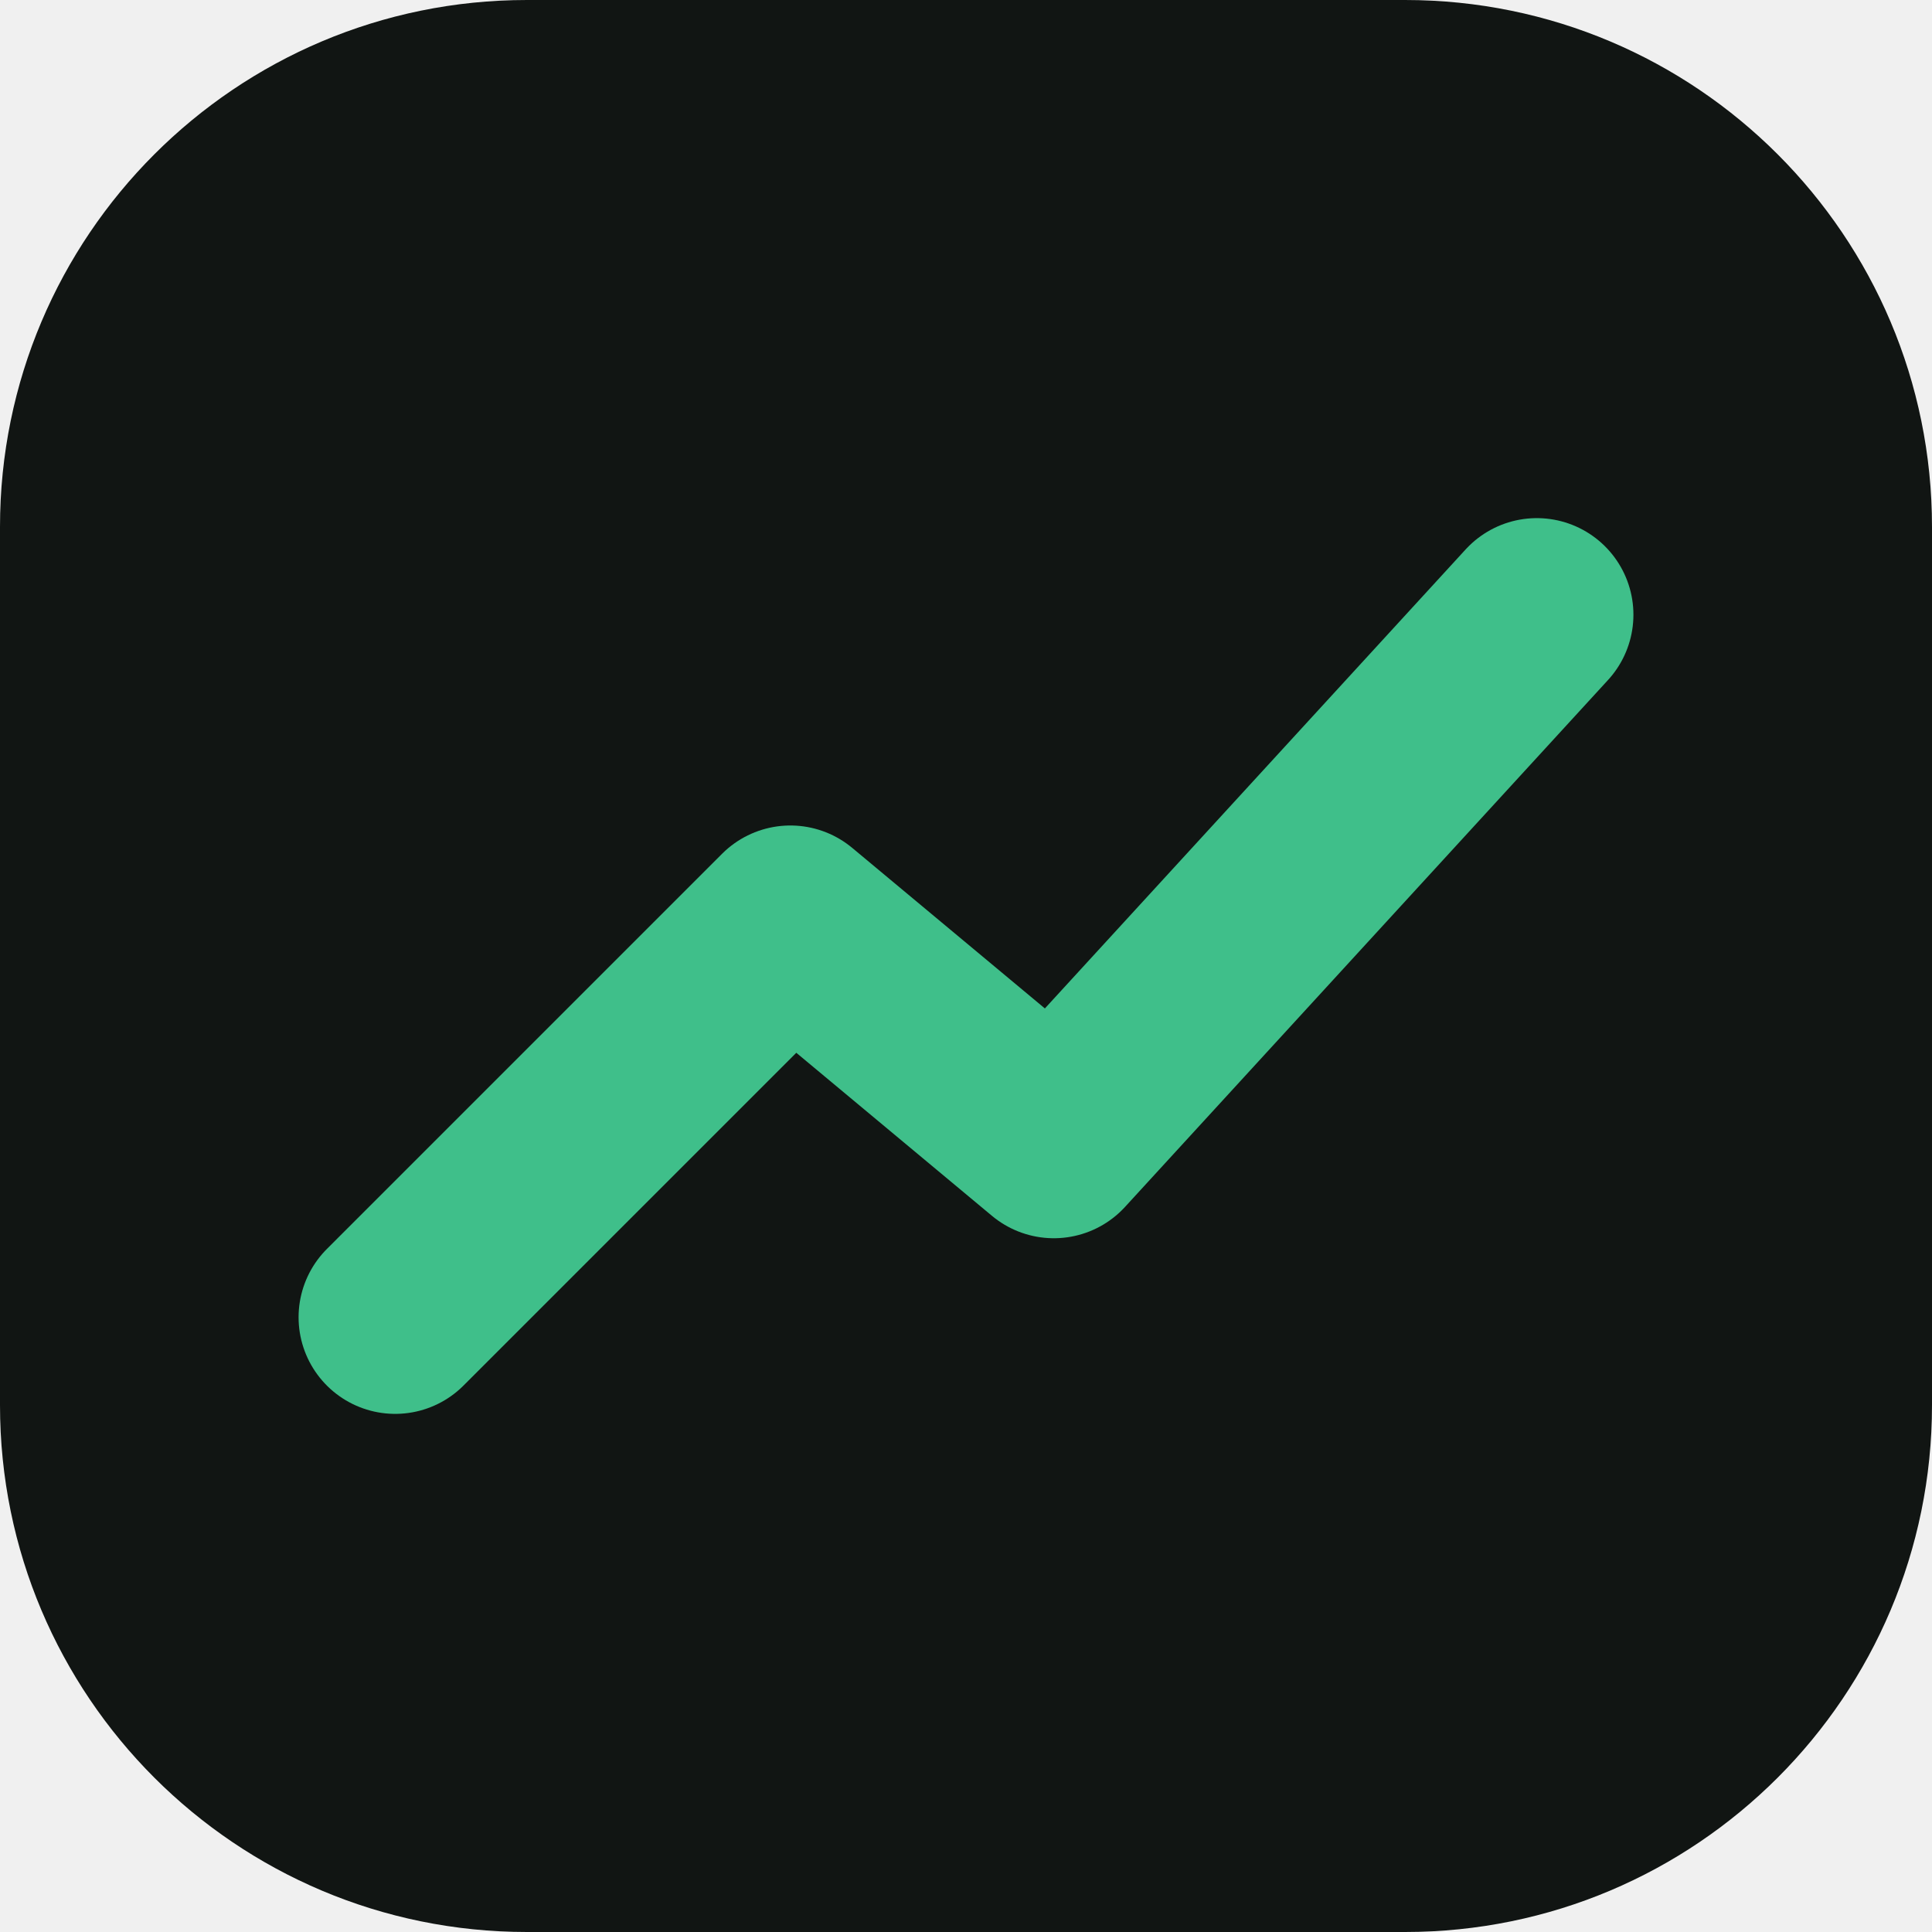
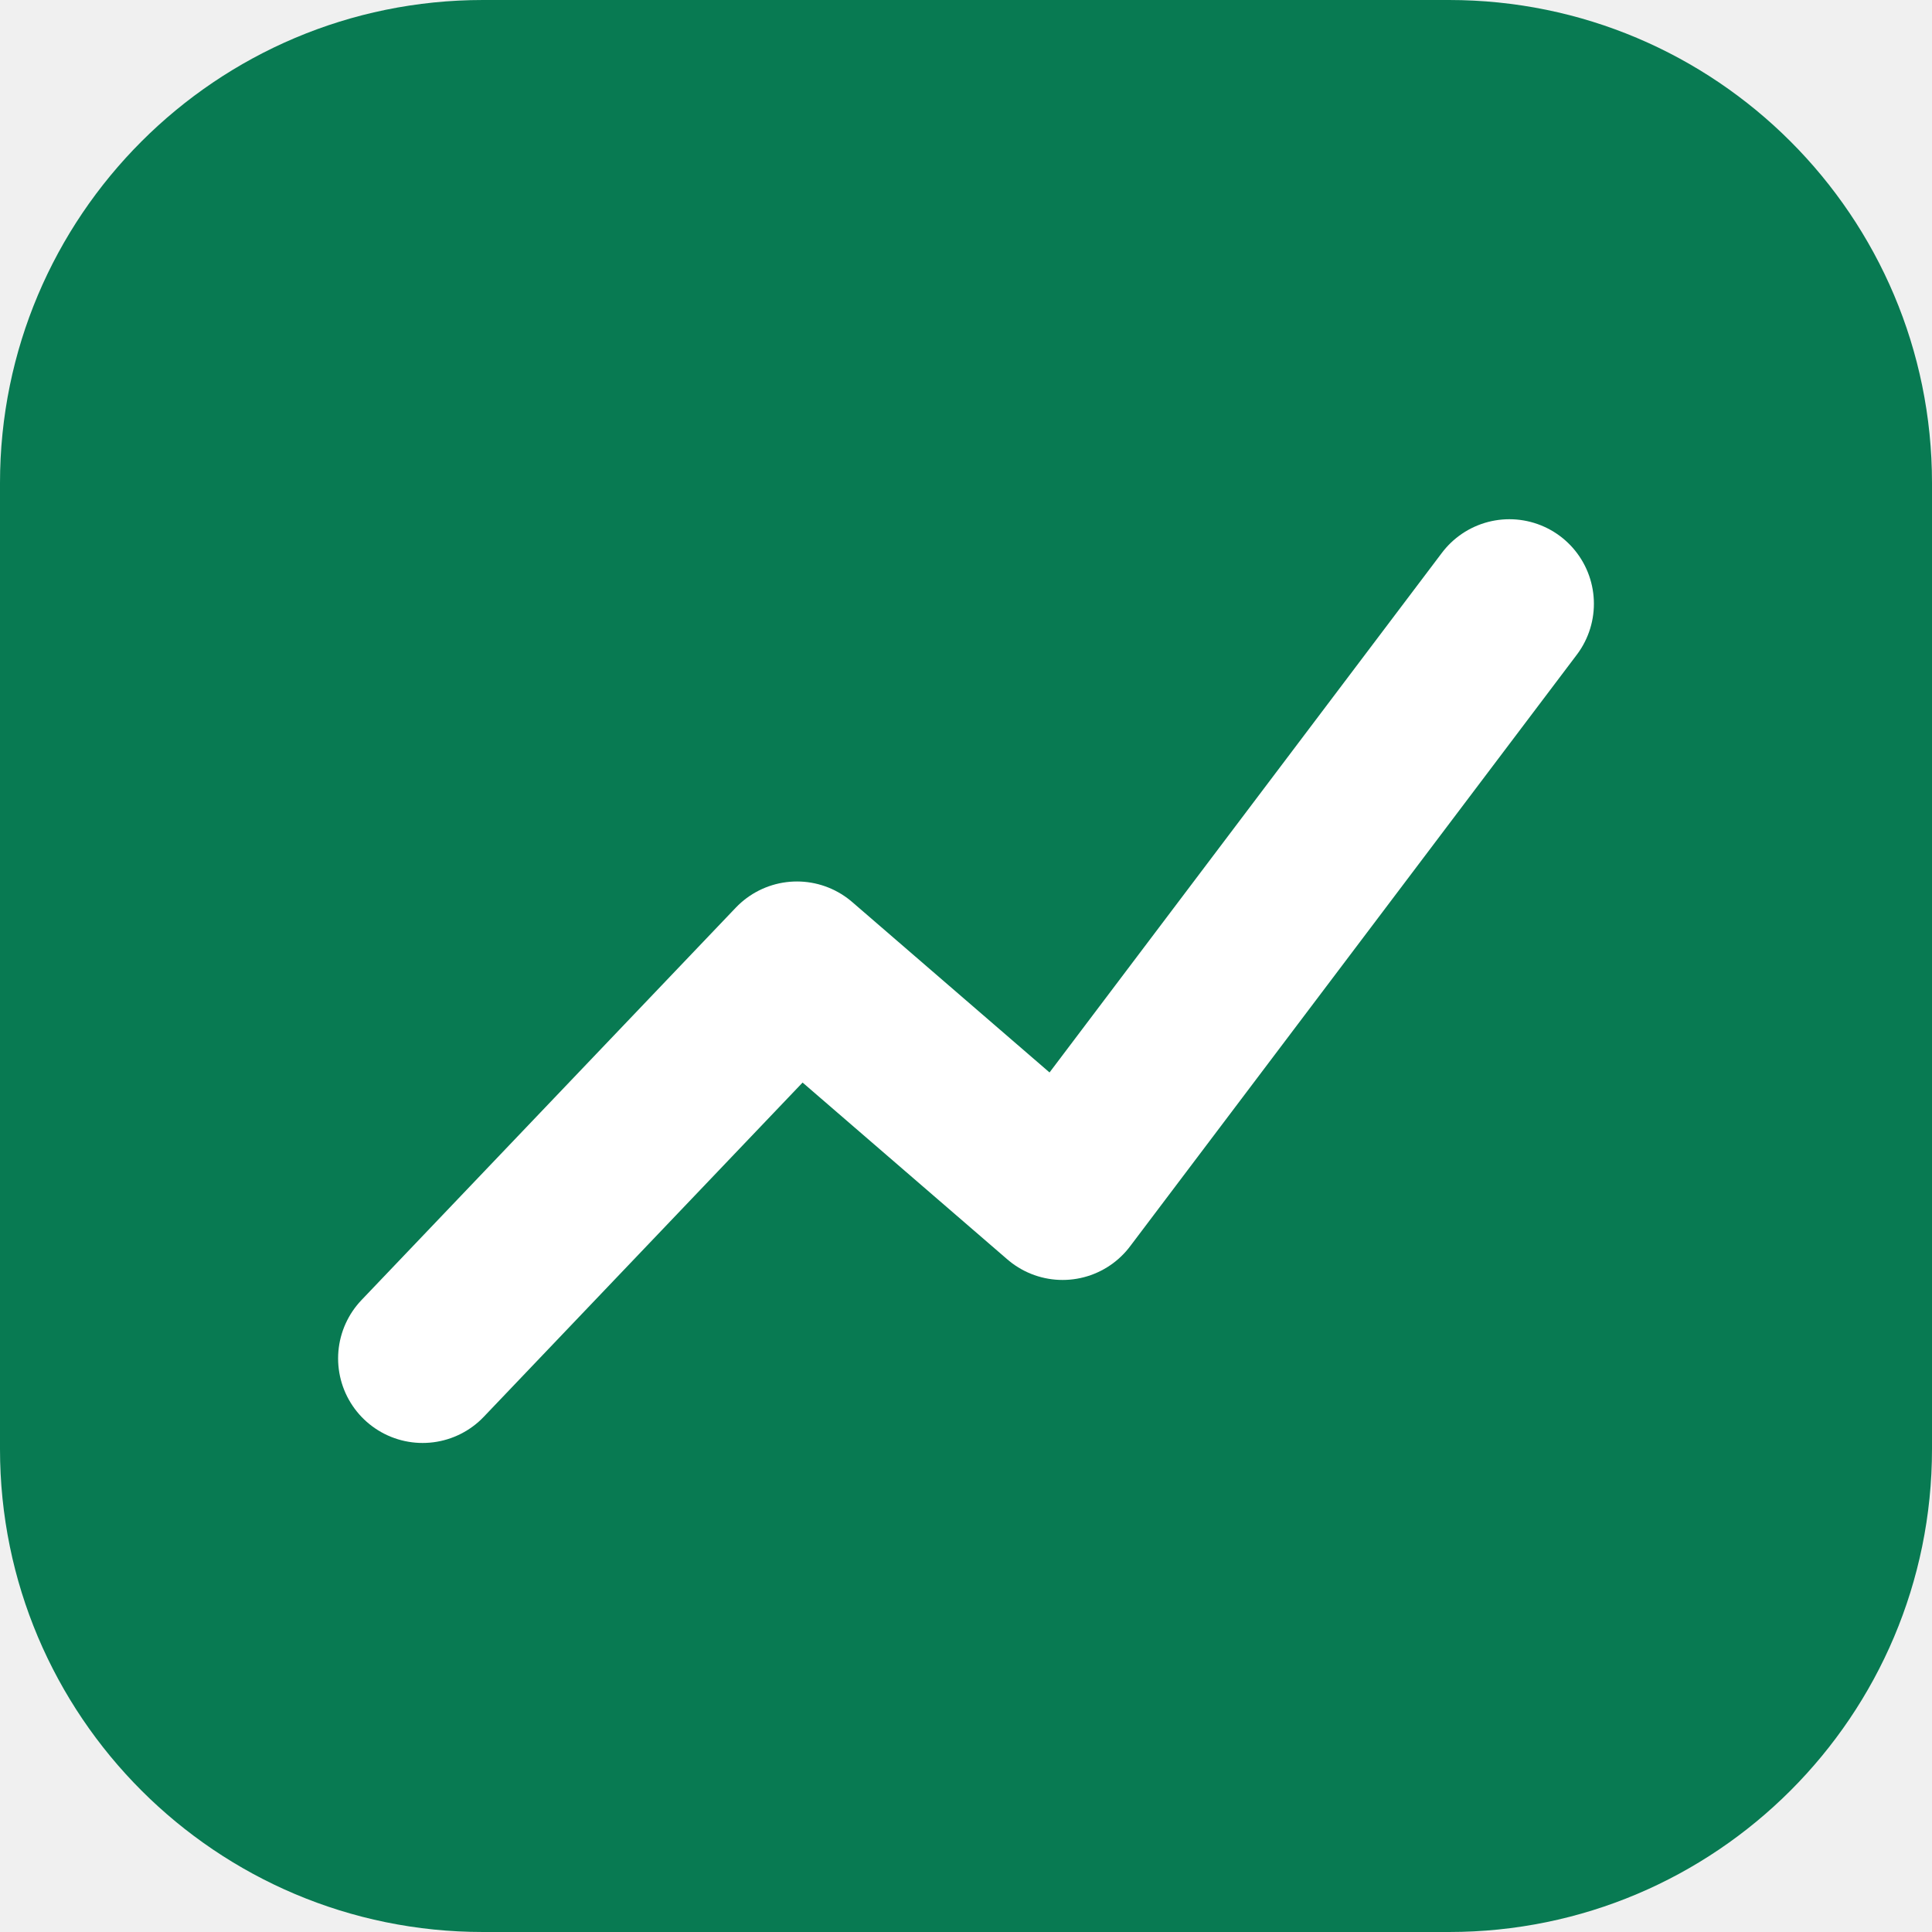
- <svg xmlns="http://www.w3.org/2000/svg" viewBox="0 0 22 22">
-   <rect width="22" height="22" rx="6" fill="#111513" />
-   <path d="M4.5 15 L9 10.5 L12 13 L17.5 7" fill="none" stroke="#3fbf8a" stroke-width="2.2" stroke-linecap="round" stroke-linejoin="round" />
+ <svg xmlns="http://www.w3.org/2000/svg" viewBox="0 0 32 32">
+   <rect width="32" height="32" rx="8" fill="#087A52" />
+   <path d="M7 22.5 13.2 16l4.4 3.8L25 10" fill="none" stroke="#fff" stroke-width="2.8" stroke-linecap="round" stroke-linejoin="round" />
</svg>
